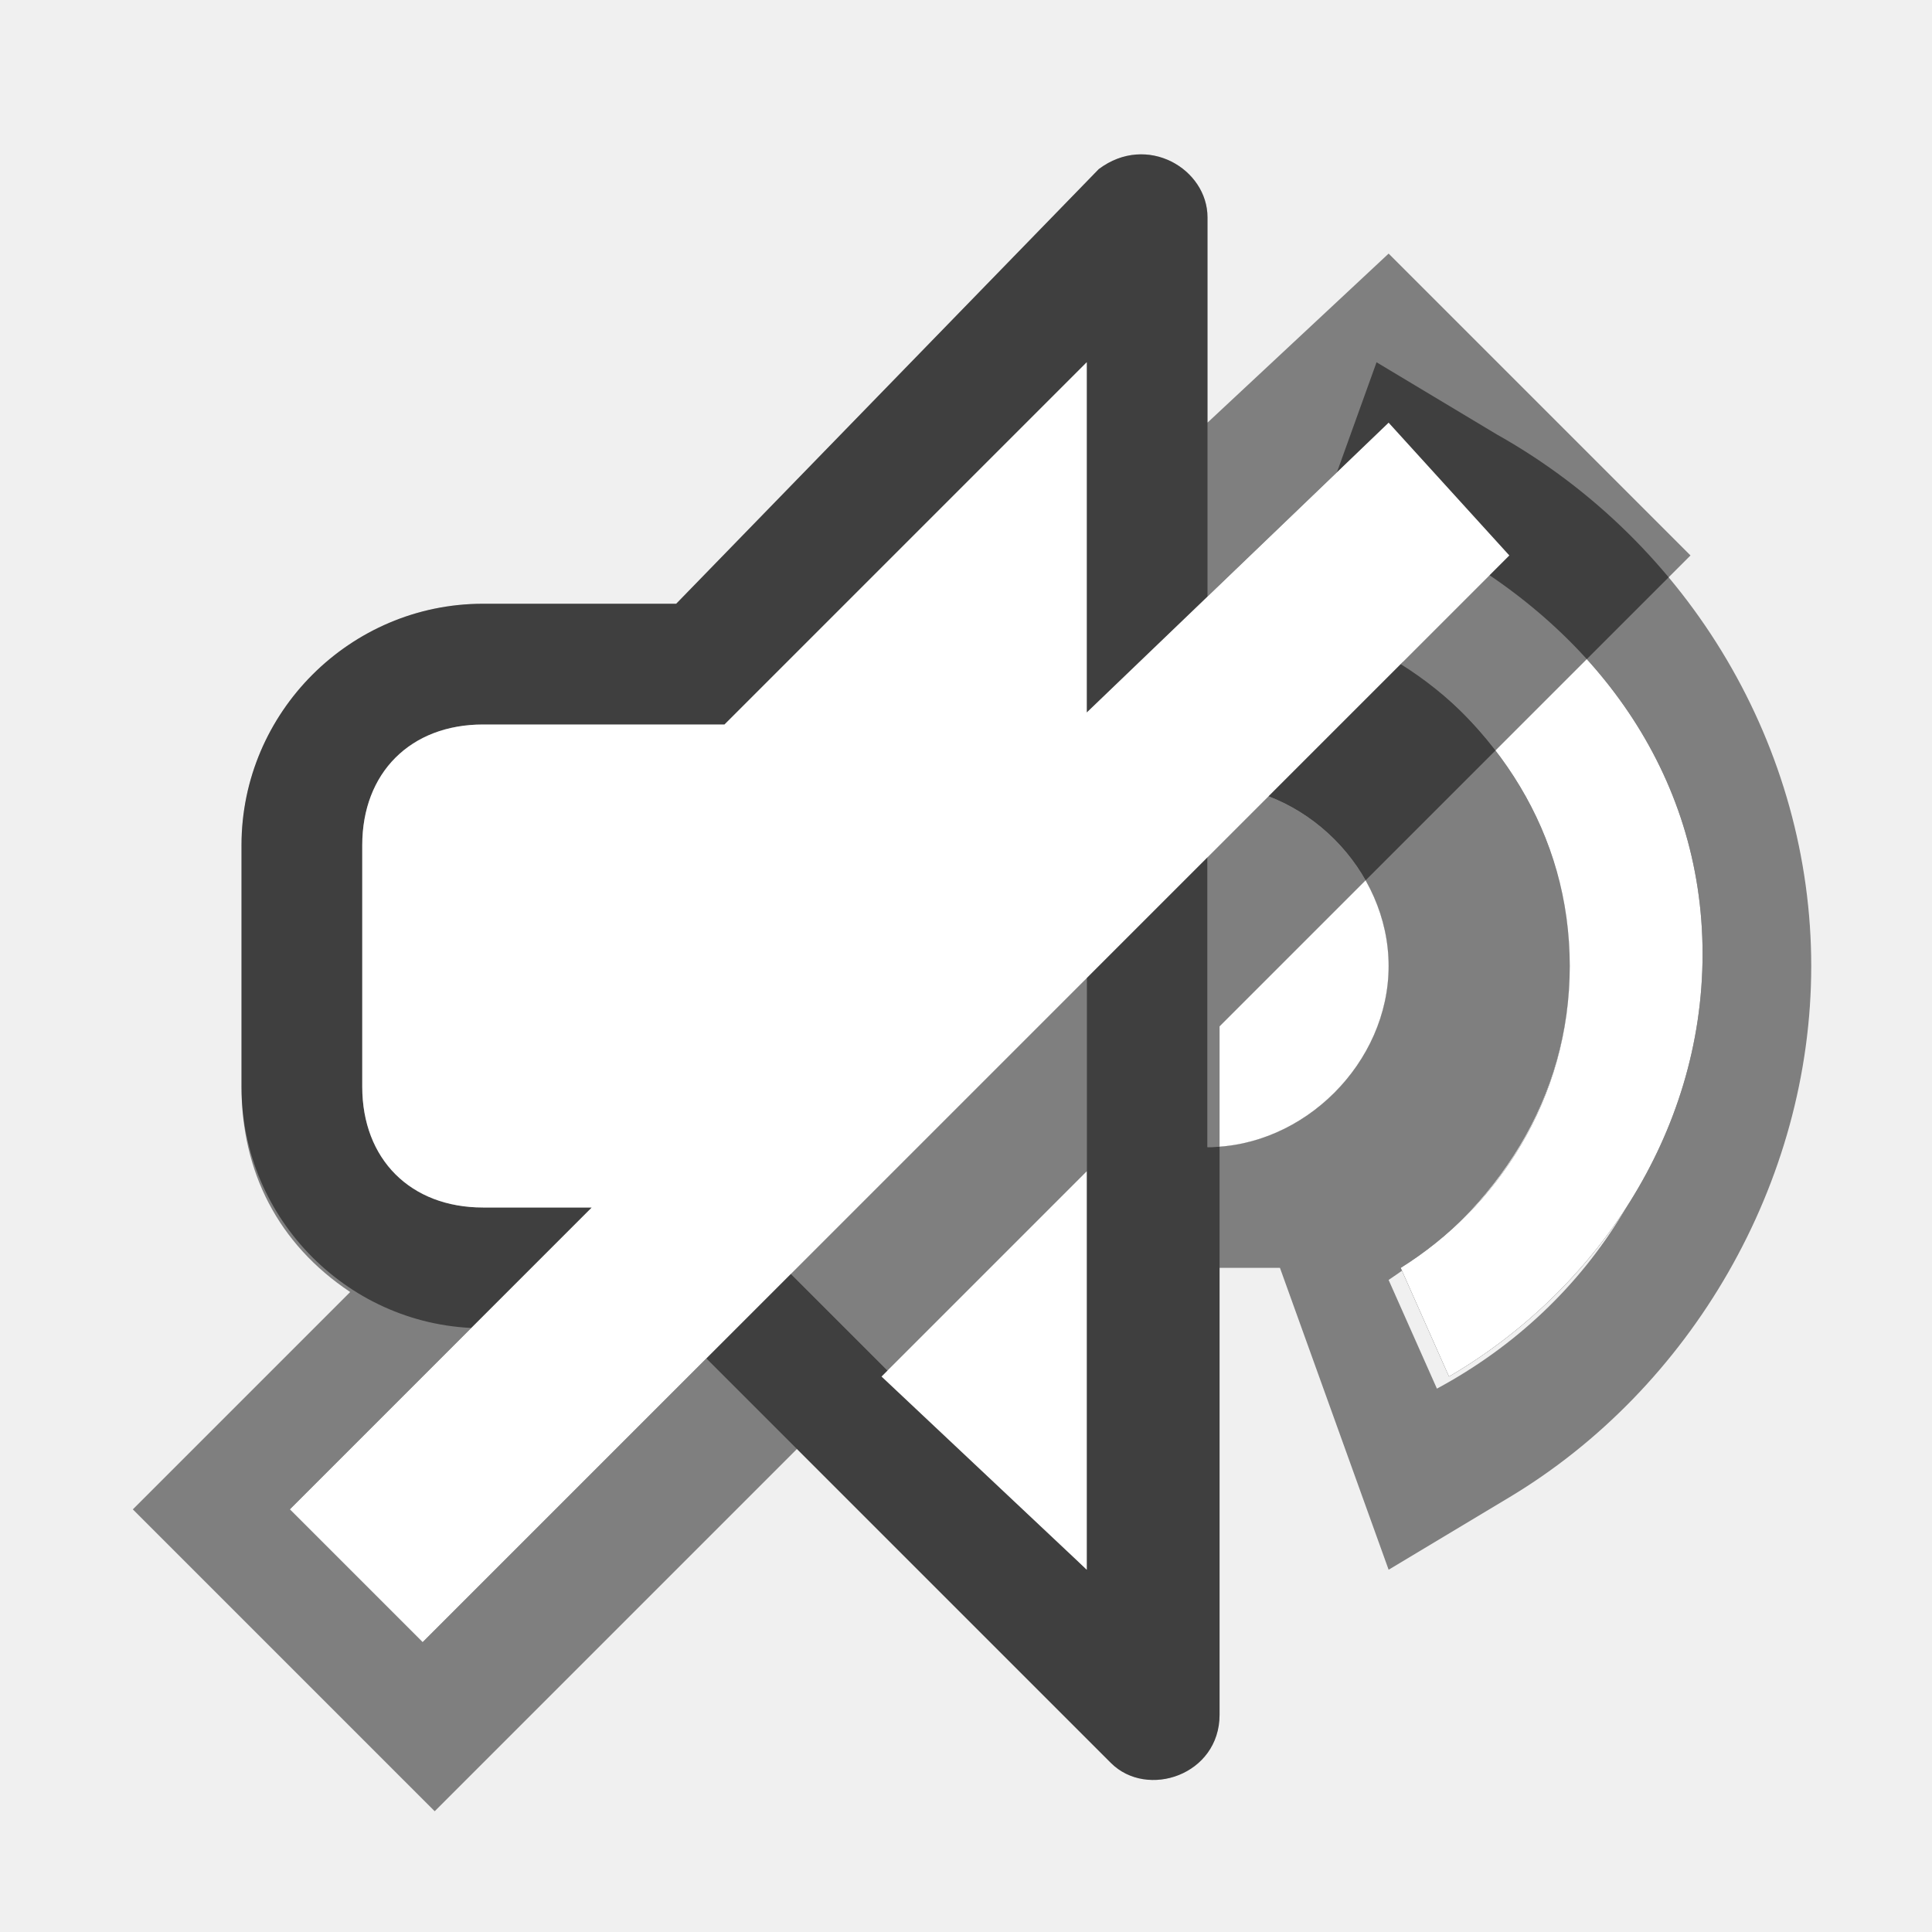
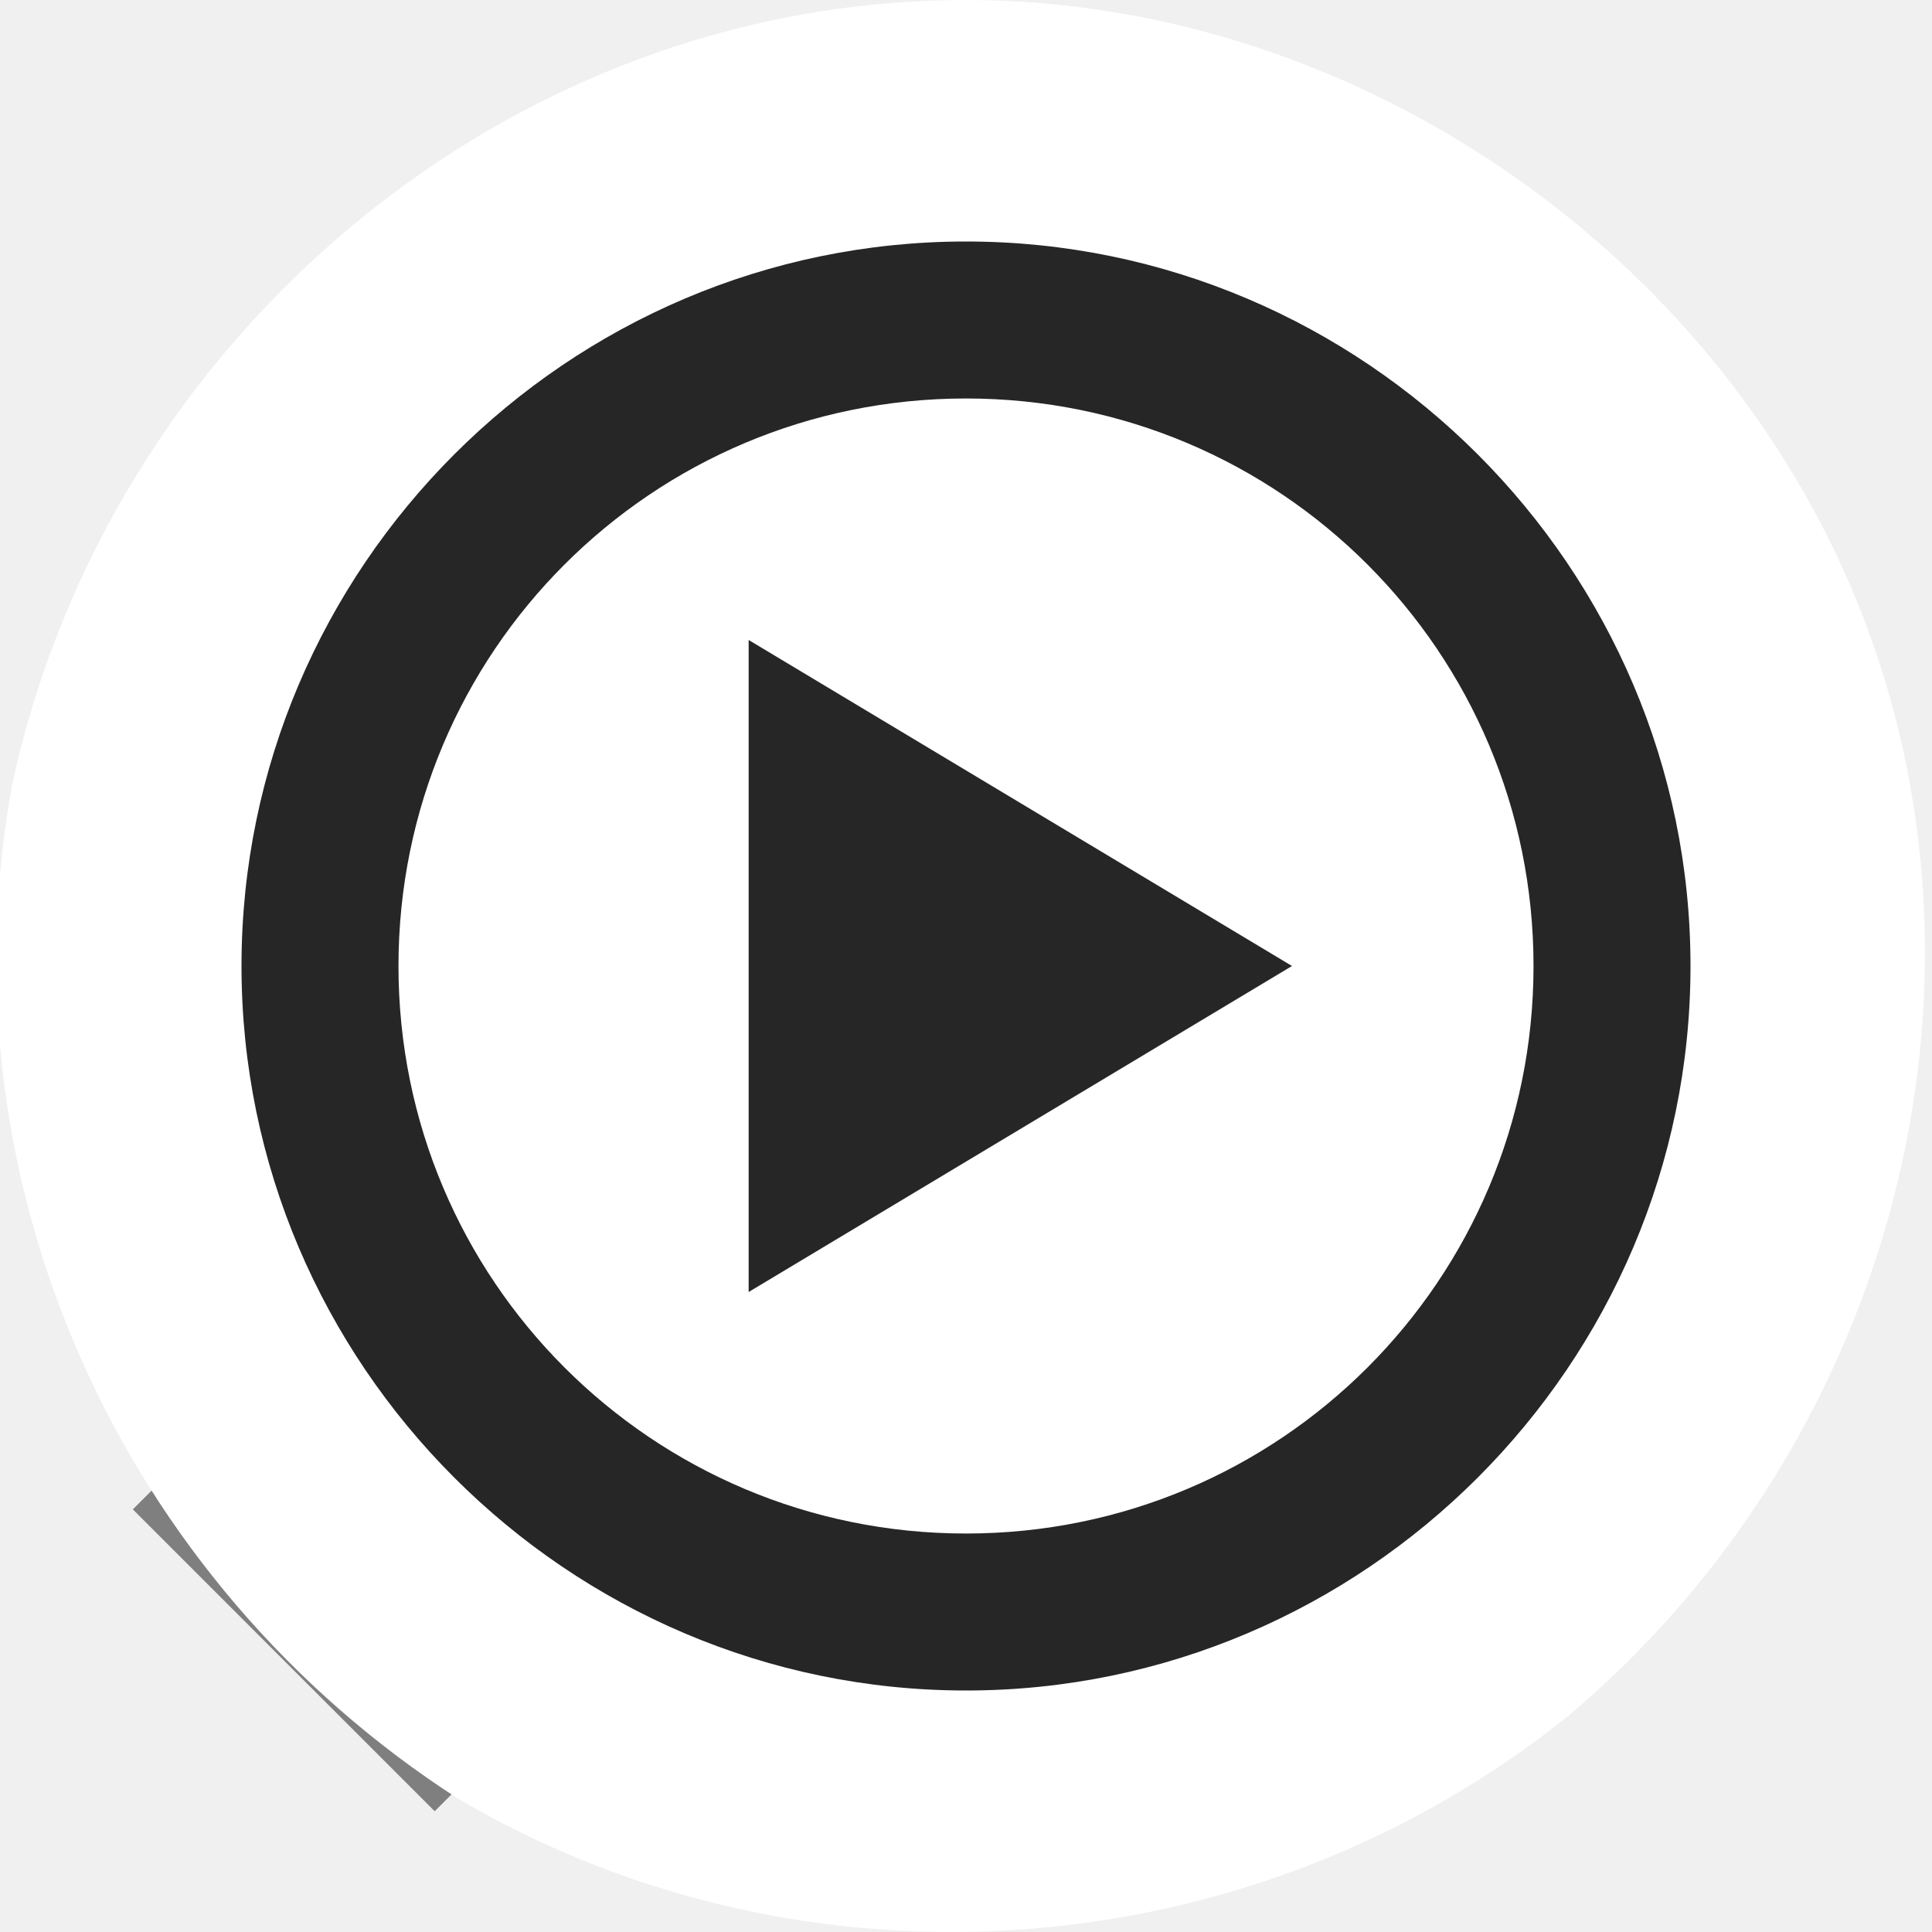
<svg xmlns="http://www.w3.org/2000/svg" width="16" height="16" viewBox="0 0 16 16">
  <style>
    .icon:not(:target) {
      display: none;
    }

    .icon {
      fill: #262626;
    }
    .icon &gt; .outline {
      fill: #fff;
    }

    .icon.white {
      fill: #fff;
    }
    .icon.white &gt; .outline {
      fill: #000;
      fill-opacity: .5;
    }
  </style>
  <g id="tab-audio" class="icon">
    <path class="outline" d="M12.4,3.6l-1-0.6l-0.9,2.5H10V1.8c0-0.4-0.5-0.7-0.9-0.4L5.6,5H4C2.9,5,2,5.9,2,7v2c0,1.1,0.9,2,2,2h1.6l3.6,3.6 c0.3,0.3,0.9,0.1,0.9-0.4v-3.7h0.5l0.9,2.5l1-0.6C14,11.5,15,9.8,15,8S14,4.5,12.4,3.6z M9,13l-3-3H4c-0.6,0-1-0.4-1-1V7 c0-0.6,0.4-1,1-1h2l3-3V13z M10,9.5v-3c0.8,0,1.5,0.7,1.5,1.5S10.8,9.5,10,9.5z M11.9,11.5l-0.4-0.9C12.4,10,13,9.1,13,8 s-0.6-2-1.4-2.5l0.3-1C13.2,5.2,14,6.5,14,8S13.2,10.8,11.9,11.5z" />
    <path d="M4,6C3.4,6,3,6.4,3,7v2c0,0.6,0.4,1,1,1h2l3,3V3L6,6H4z M10,6.5v3c0.8,0,1.5-0.7,1.5-1.5S10.8,6.5,10,6.5z M11.9,4.5 l-0.4,0.9C12.4,6,13,6.9,13,8s-0.6,2-1.4,2.5l0.4,0.9c1.2-0.7,2.1-2,2.1-3.5S13.2,5.2,11.9,4.5z" />
  </g>
  <g id="tab-audio-muted" class="icon">
    <path class="outline" d="M5.6,5H4C2.9,5,2,5.9,2,7v2c0,0.7,0.3,1.3,0.9,1.7l-1.8,1.8l2.5,2.5l3-3l2.6,2.6c0.3,0.3,0.9,0.1,0.9-0.4V8.5l3.9-3.9 l-2.5-2.5L10,3.5V1.8c0-0.4-0.5-0.7-0.9-0.4L5.6,5z" />
    <path d="M11.5,3.5L9,5.9V3L6,6H4C3.4,6,3,6.4,3,7v2c0,0.6,0.4,1,1,1h0.9l-2.5,2.5l1.1,1.1l9-9L11.5,3.5z M9,13V9.7l-1.7,1.7L9,13z" />
  </g>
  <g id="tab-audio-white" class="icon white">
    <path class="outline" d="M12.4,3.6l-1-0.6l-0.9,2.5H10V1.8c0-0.4-0.5-0.7-0.9-0.4L5.6,5H4C2.9,5,2,5.9,2,7v2c0,1.1,0.9,2,2,2h1.6l3.6,3.6 c0.3,0.3,0.9,0.1,0.9-0.4v-3.7h0.5l0.9,2.5l1-0.6C14,11.5,15,9.8,15,8S14,4.5,12.4,3.6z M9,13l-3-3H4c-0.6,0-1-0.4-1-1V7 c0-0.6,0.4-1,1-1h2l3-3V13z M10,9.5v-3c0.8,0,1.5,0.7,1.5,1.5S10.8,9.5,10,9.5z M11.9,11.5l-0.4-0.9C12.4,10,13,9.1,13,8 s-0.6-2-1.4-2.5l0.3-1C13.2,5.2,14,6.5,14,8S13.2,10.8,11.9,11.5z" />
    <path d="M4,6C3.4,6,3,6.4,3,7v2c0,0.6,0.4,1,1,1h2l3,3V3L6,6H4z M10,6.5v3c0.8,0,1.5-0.7,1.5-1.5S10.8,6.5,10,6.5z M11.9,4.5 l-0.4,0.9C12.4,6,13,6.9,13,8s-0.6,2-1.4,2.5l0.4,0.9c1.2-0.7,2.1-2,2.1-3.5S13.2,5.2,11.9,4.5z" />
  </g>
  <g id="tab-audio-white-muted" class="icon white">
    <path class="outline" d="M5.6,5H4C2.9,5,2,5.9,2,7v2c0,0.7,0.3,1.3,0.9,1.7l-1.8,1.8l2.5,2.5l3-3l2.6,2.6c0.3,0.3,0.9,0.1,0.9-0.4V8.5l3.9-3.9 l-2.5-2.5L10,3.5V1.8c0-0.4-0.5-0.7-0.9-0.4L5.6,5z" />
    <path d="M11.5,3.5L9,5.9V3L6,6H4C3.4,6,3,6.4,3,7v2c0,0.6,0.4,1,1,1h0.9l-2.5,2.5l1.1,1.1l9-9L11.5,3.5z M9,13V9.7l-1.7,1.7L9,13z" />
  </g>
+   <g id="tab-audio-blocked" class="icon">
+     <path class="outline" d="M8,1.2C4.3,1.2,1.2,4.3,1.2,8s3.1,6.8,6.8,6.8s6.8-3.1,6.8-6.8S11.7,1.2,8,1.2z M8,11.9       c-2.1,0-3.9-1.7-3.9-3.9c0-2.1,1.7-3.9,3.9-3.9s3.9,1.7,3.9,3.9C11.9,10.1,10.1,11.9,8,11.9z M11.1,7.3L6.6,4.6L5.4,3.9v1.4v5.3V12       l1.2-0.7L11,8.6L12.2,8L11.1,7.3z" />
+     <path d="M8,2C4.7,2,2,4.7,2,8s2.7,6,6,6s6-2.7,6-6S11.3,2,8,2z M8,12.7c-2.6,0-4.7-2.1-4.7-4.7       S5.4,3.3,8,3.3s4.7,2.1,4.7,4.7S10.6,12.7,8,12.7z M10.7,8L6.2,5.3v5.4L10.7,8z" />
+   </g>
+   <g id="tab-audio-white-blocked" class="icon">
+     <path class="outline" d="M8,0c3.3,0,6.4,2.2,7.5,5.3c1.1,3.1,0.1,6.7-2.5,8.9c-2.6,2.1-6.3,2.4-9.2,0.7       C1,13.1-0.5,9.8,0.1,6.5C0.9,2.8,4.2,0,8,0z" />
+     <path d="M8,2C4.7,2,2,4.7,2,8s2.7,6,6,6s6-2.7,6-6S11.3,2,8,2z M8,12.7c-2.6,0-4.7-2.1-4.7-4.7       S5.4,3.3,8,3.3s4.7,2.1,4.7,4.7S10.6,12.7,8,12.7z M10.7,8L6.2,5.3v5.4L10.7,8z" />
+   </g>
</svg>
